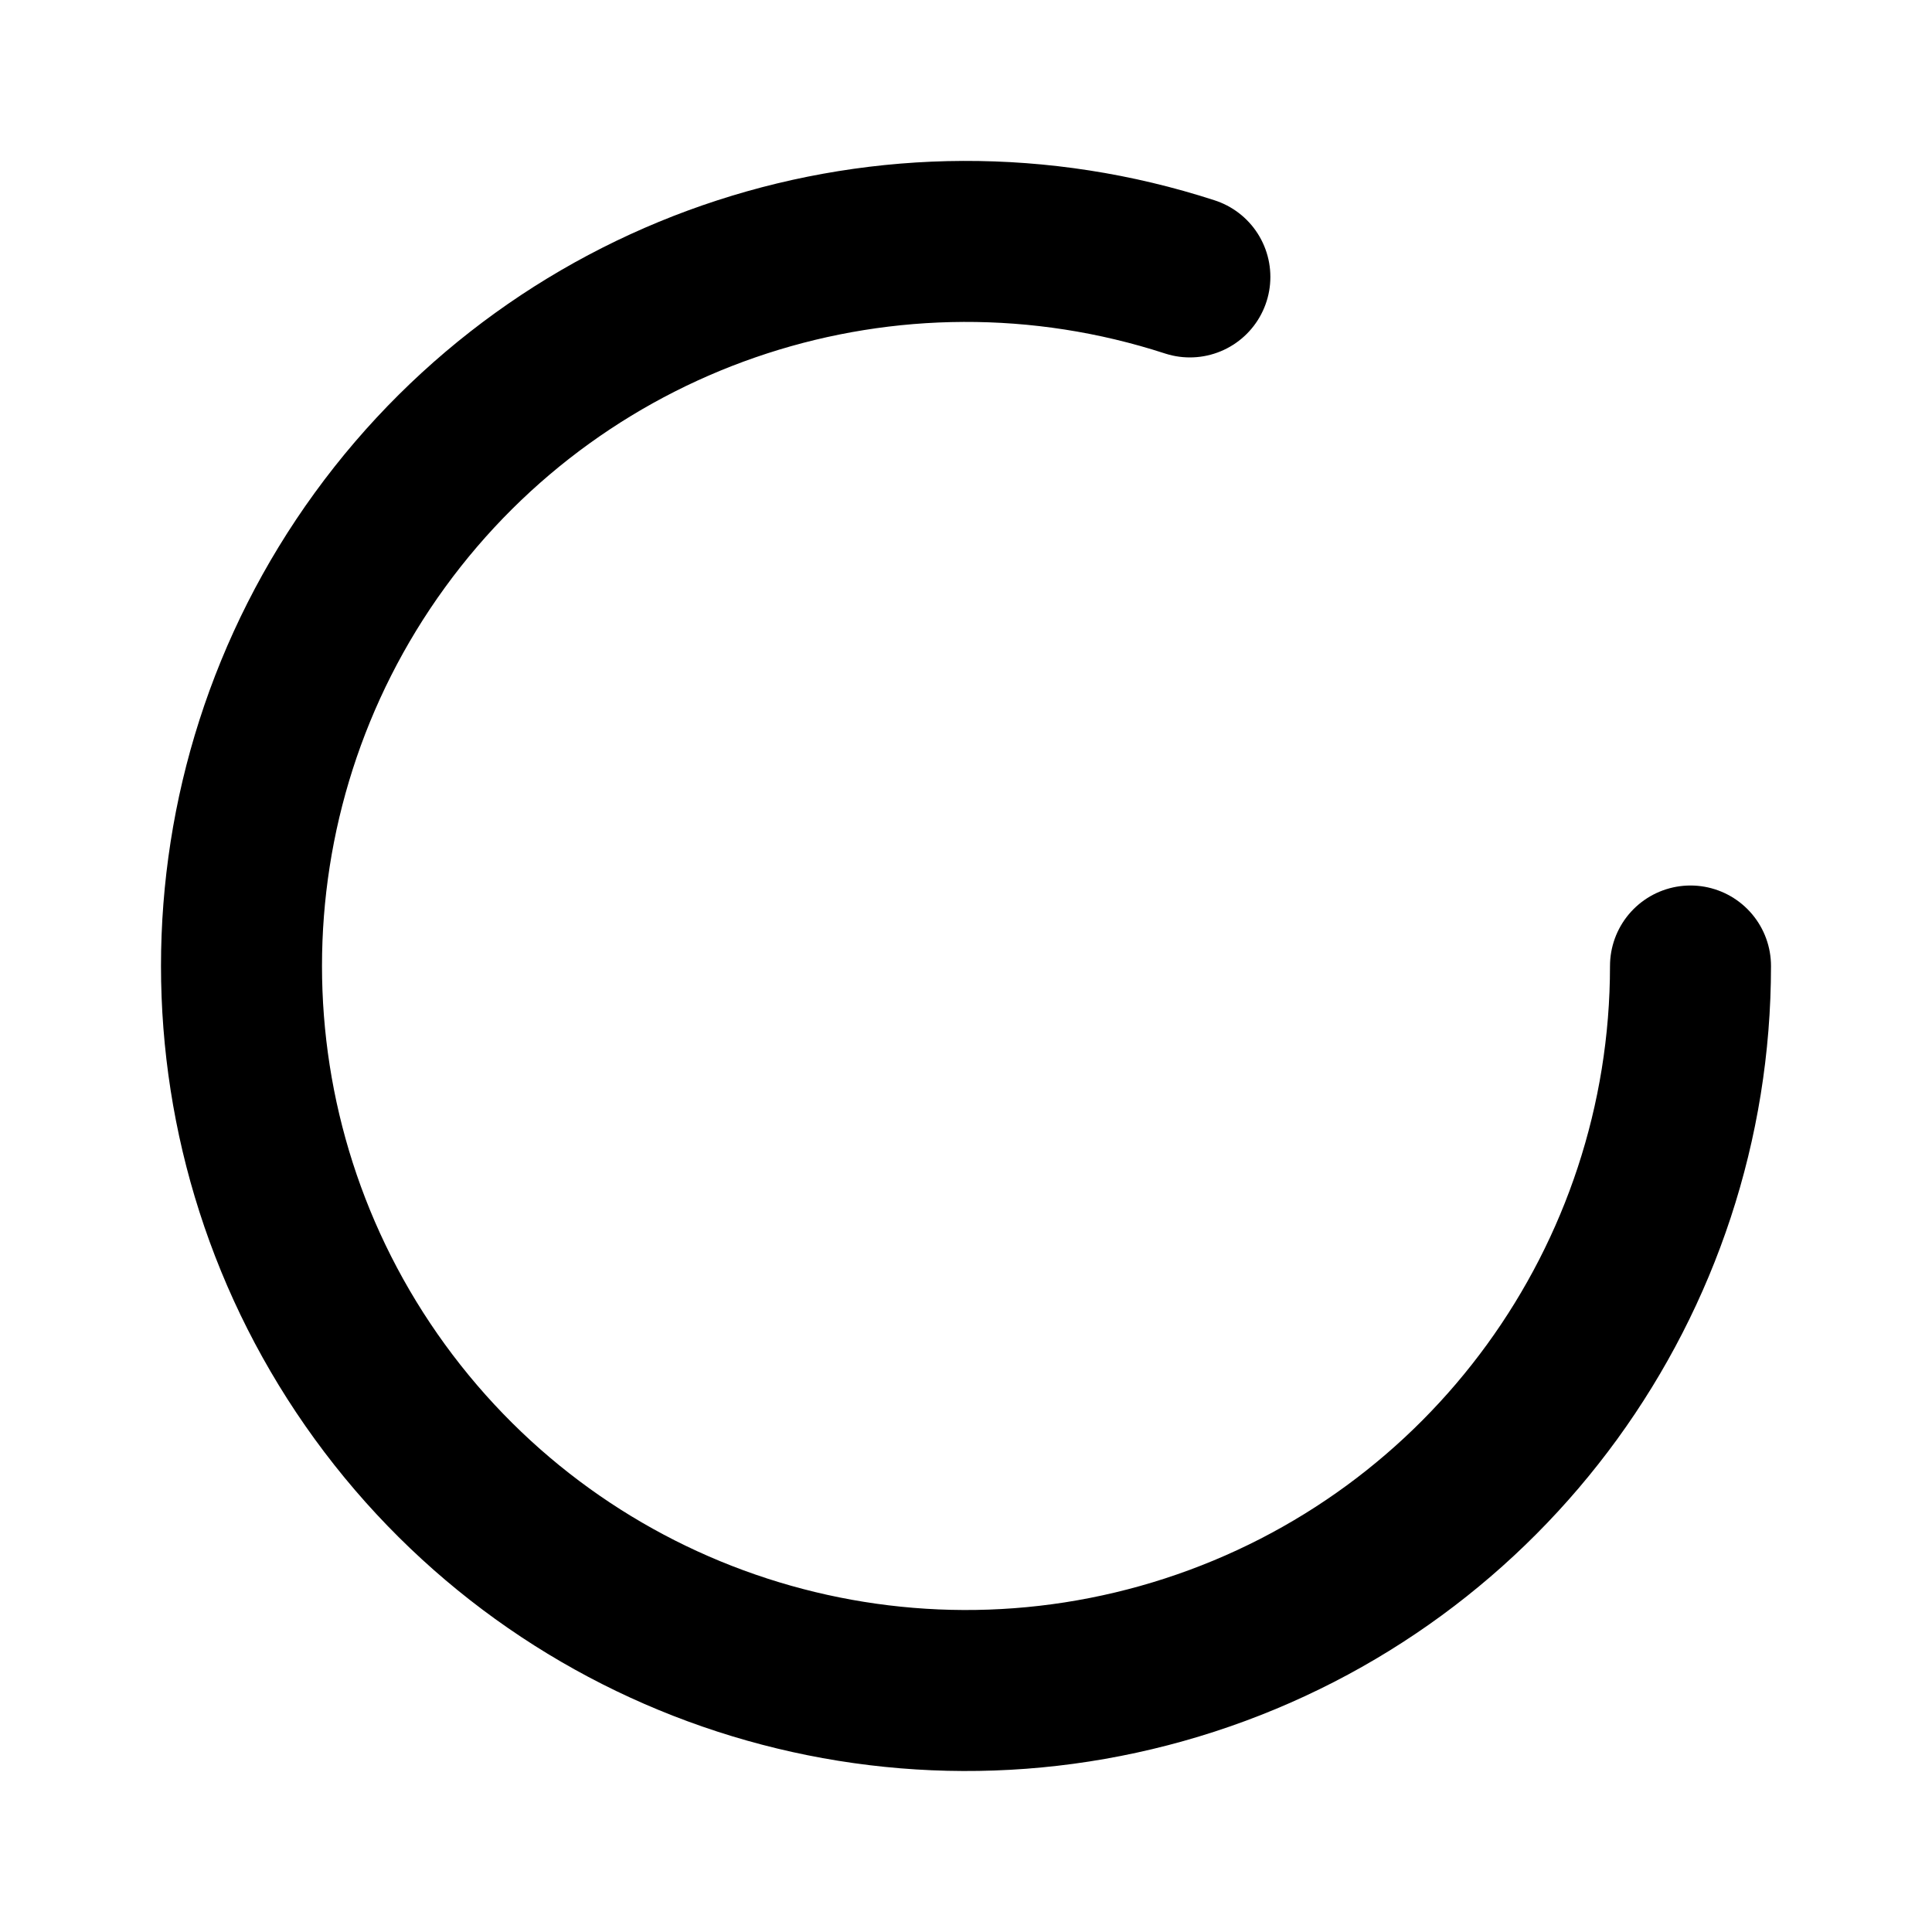
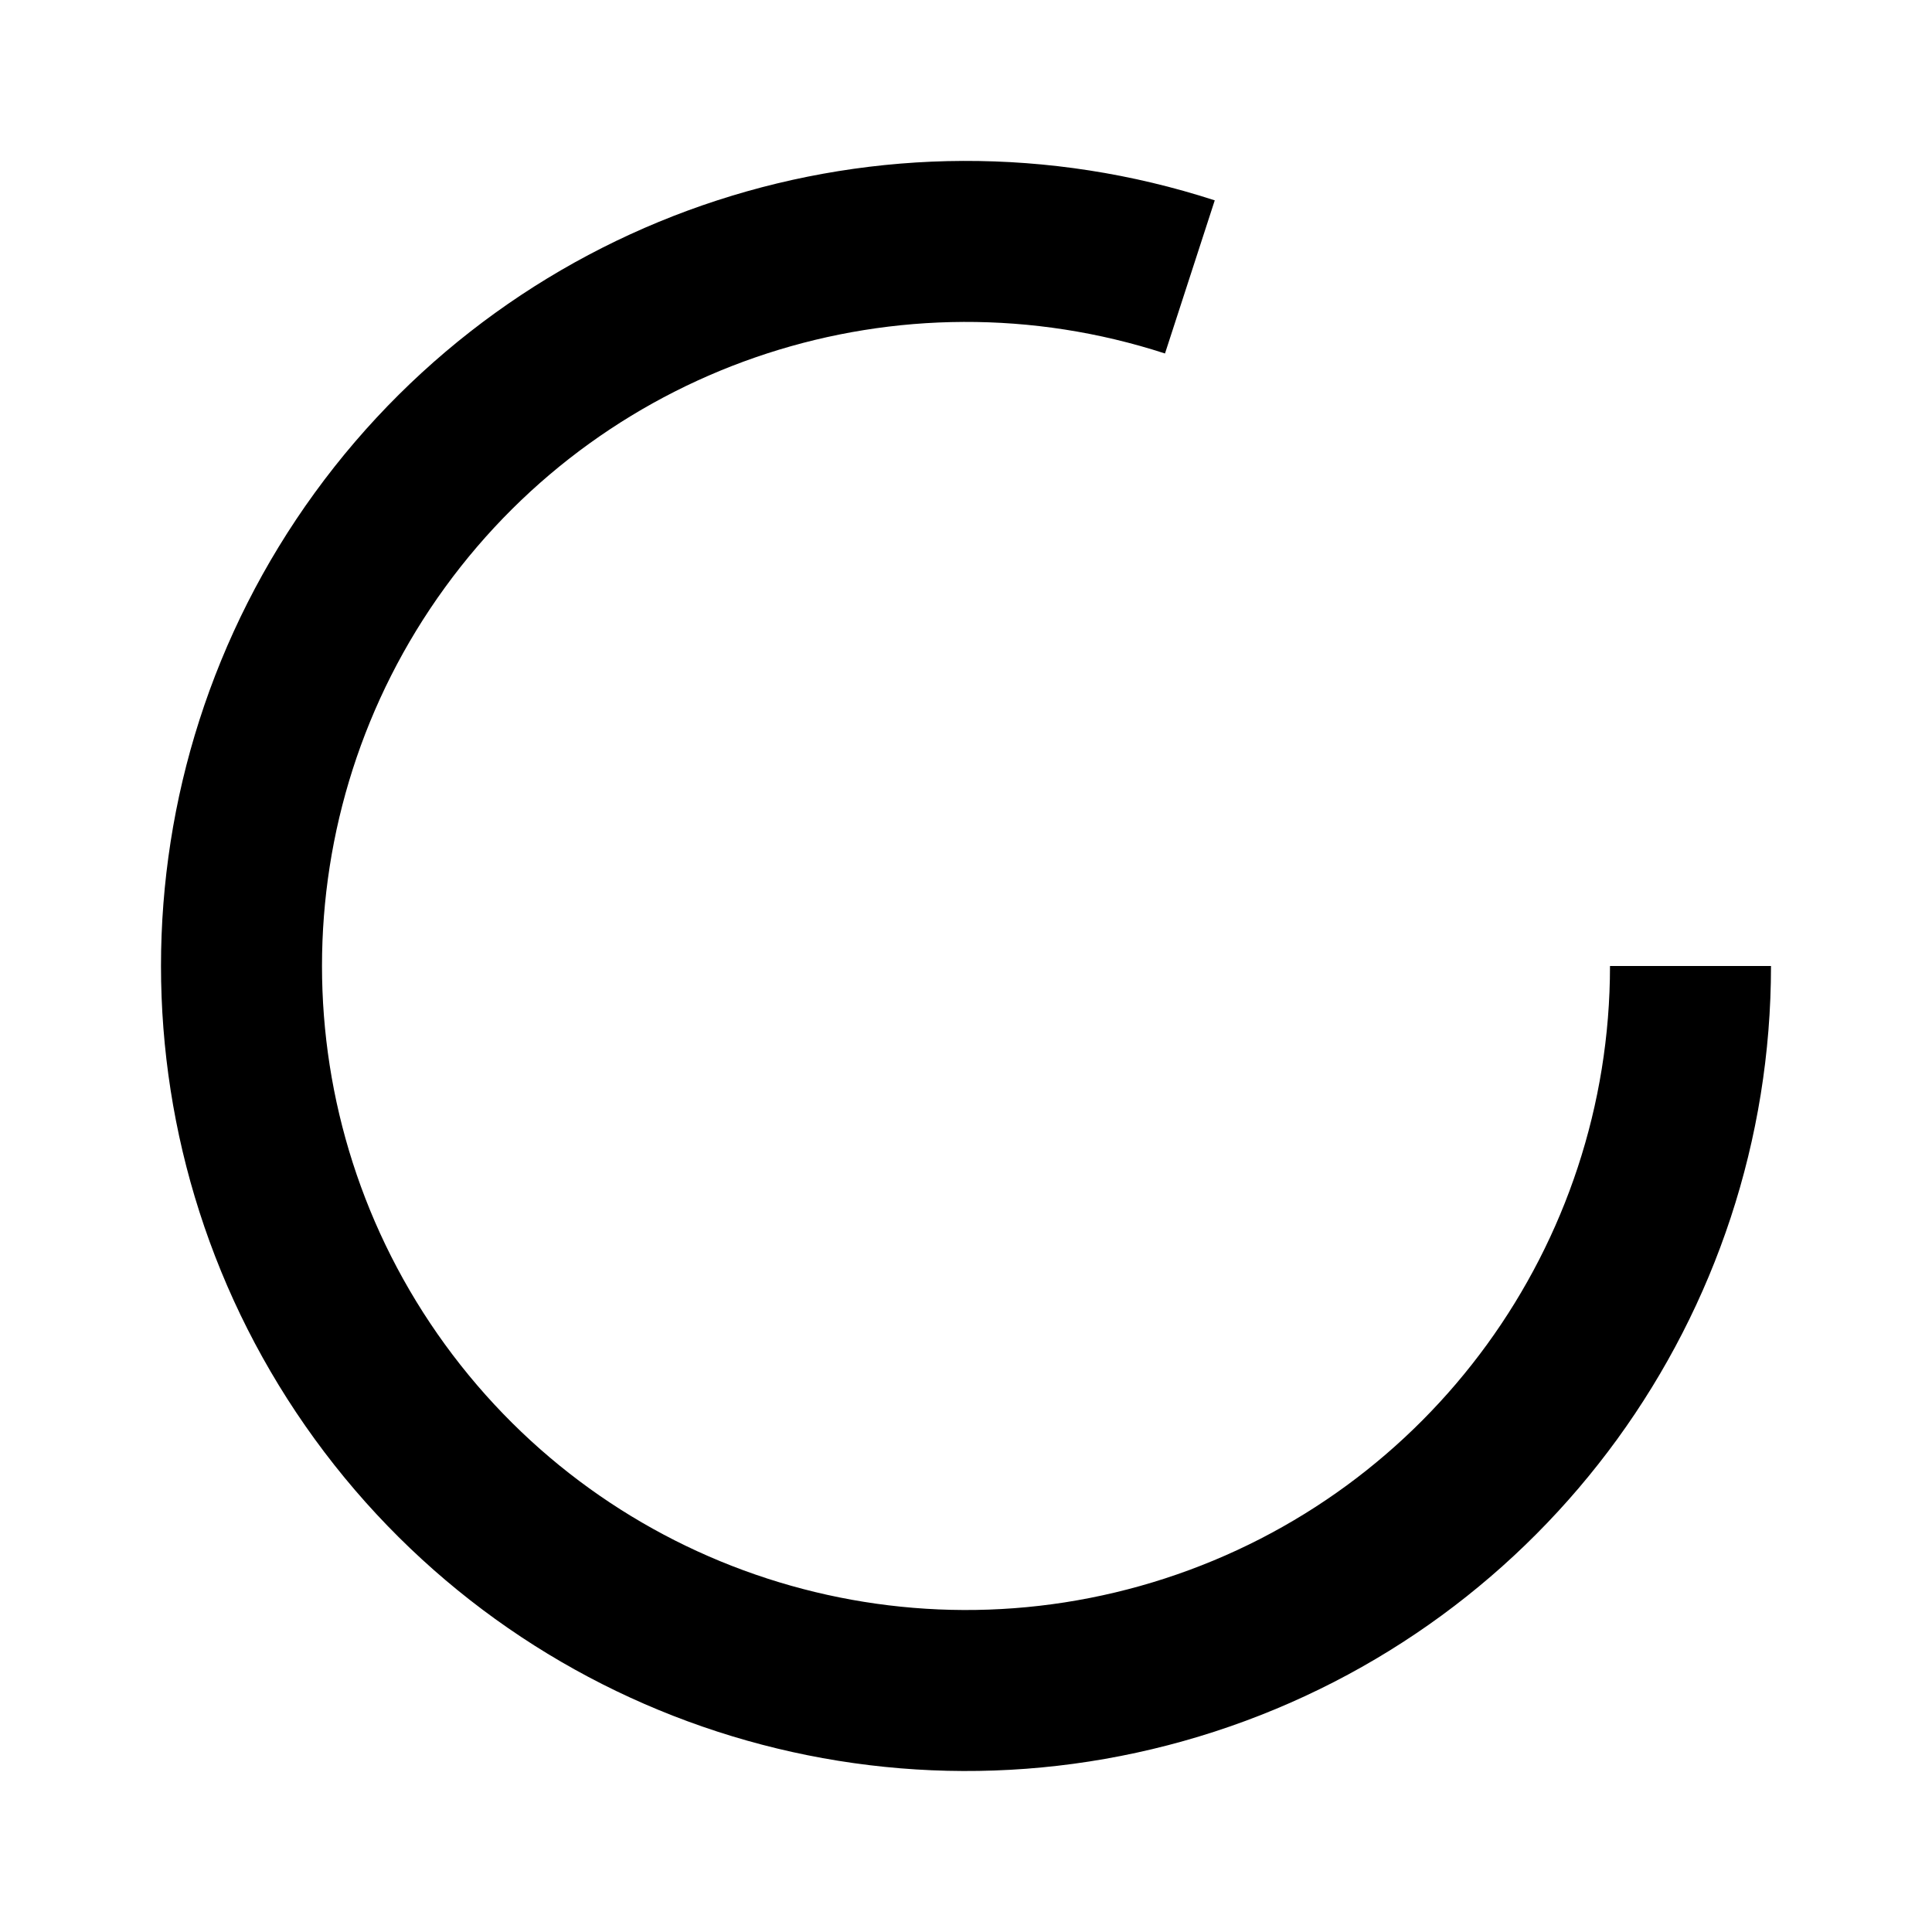
- <svg xmlns="http://www.w3.org/2000/svg" width="24" height="24" viewBox="0 0 24 24" fill="none" stroke="#000000" stroke-width="2" stroke-linecap="round" stroke-linejoin="round">
+ <svg xmlns="http://www.w3.org/2000/svg" width="24" height="24" viewBox="0 0 24 24" fill="none" stroke="#000000" stroke-width="2" strokeLinecap="round" stroke-linejoin="round">
  <path d="M21 12a9 9 0 11-6.219-8.56" />
</svg>
